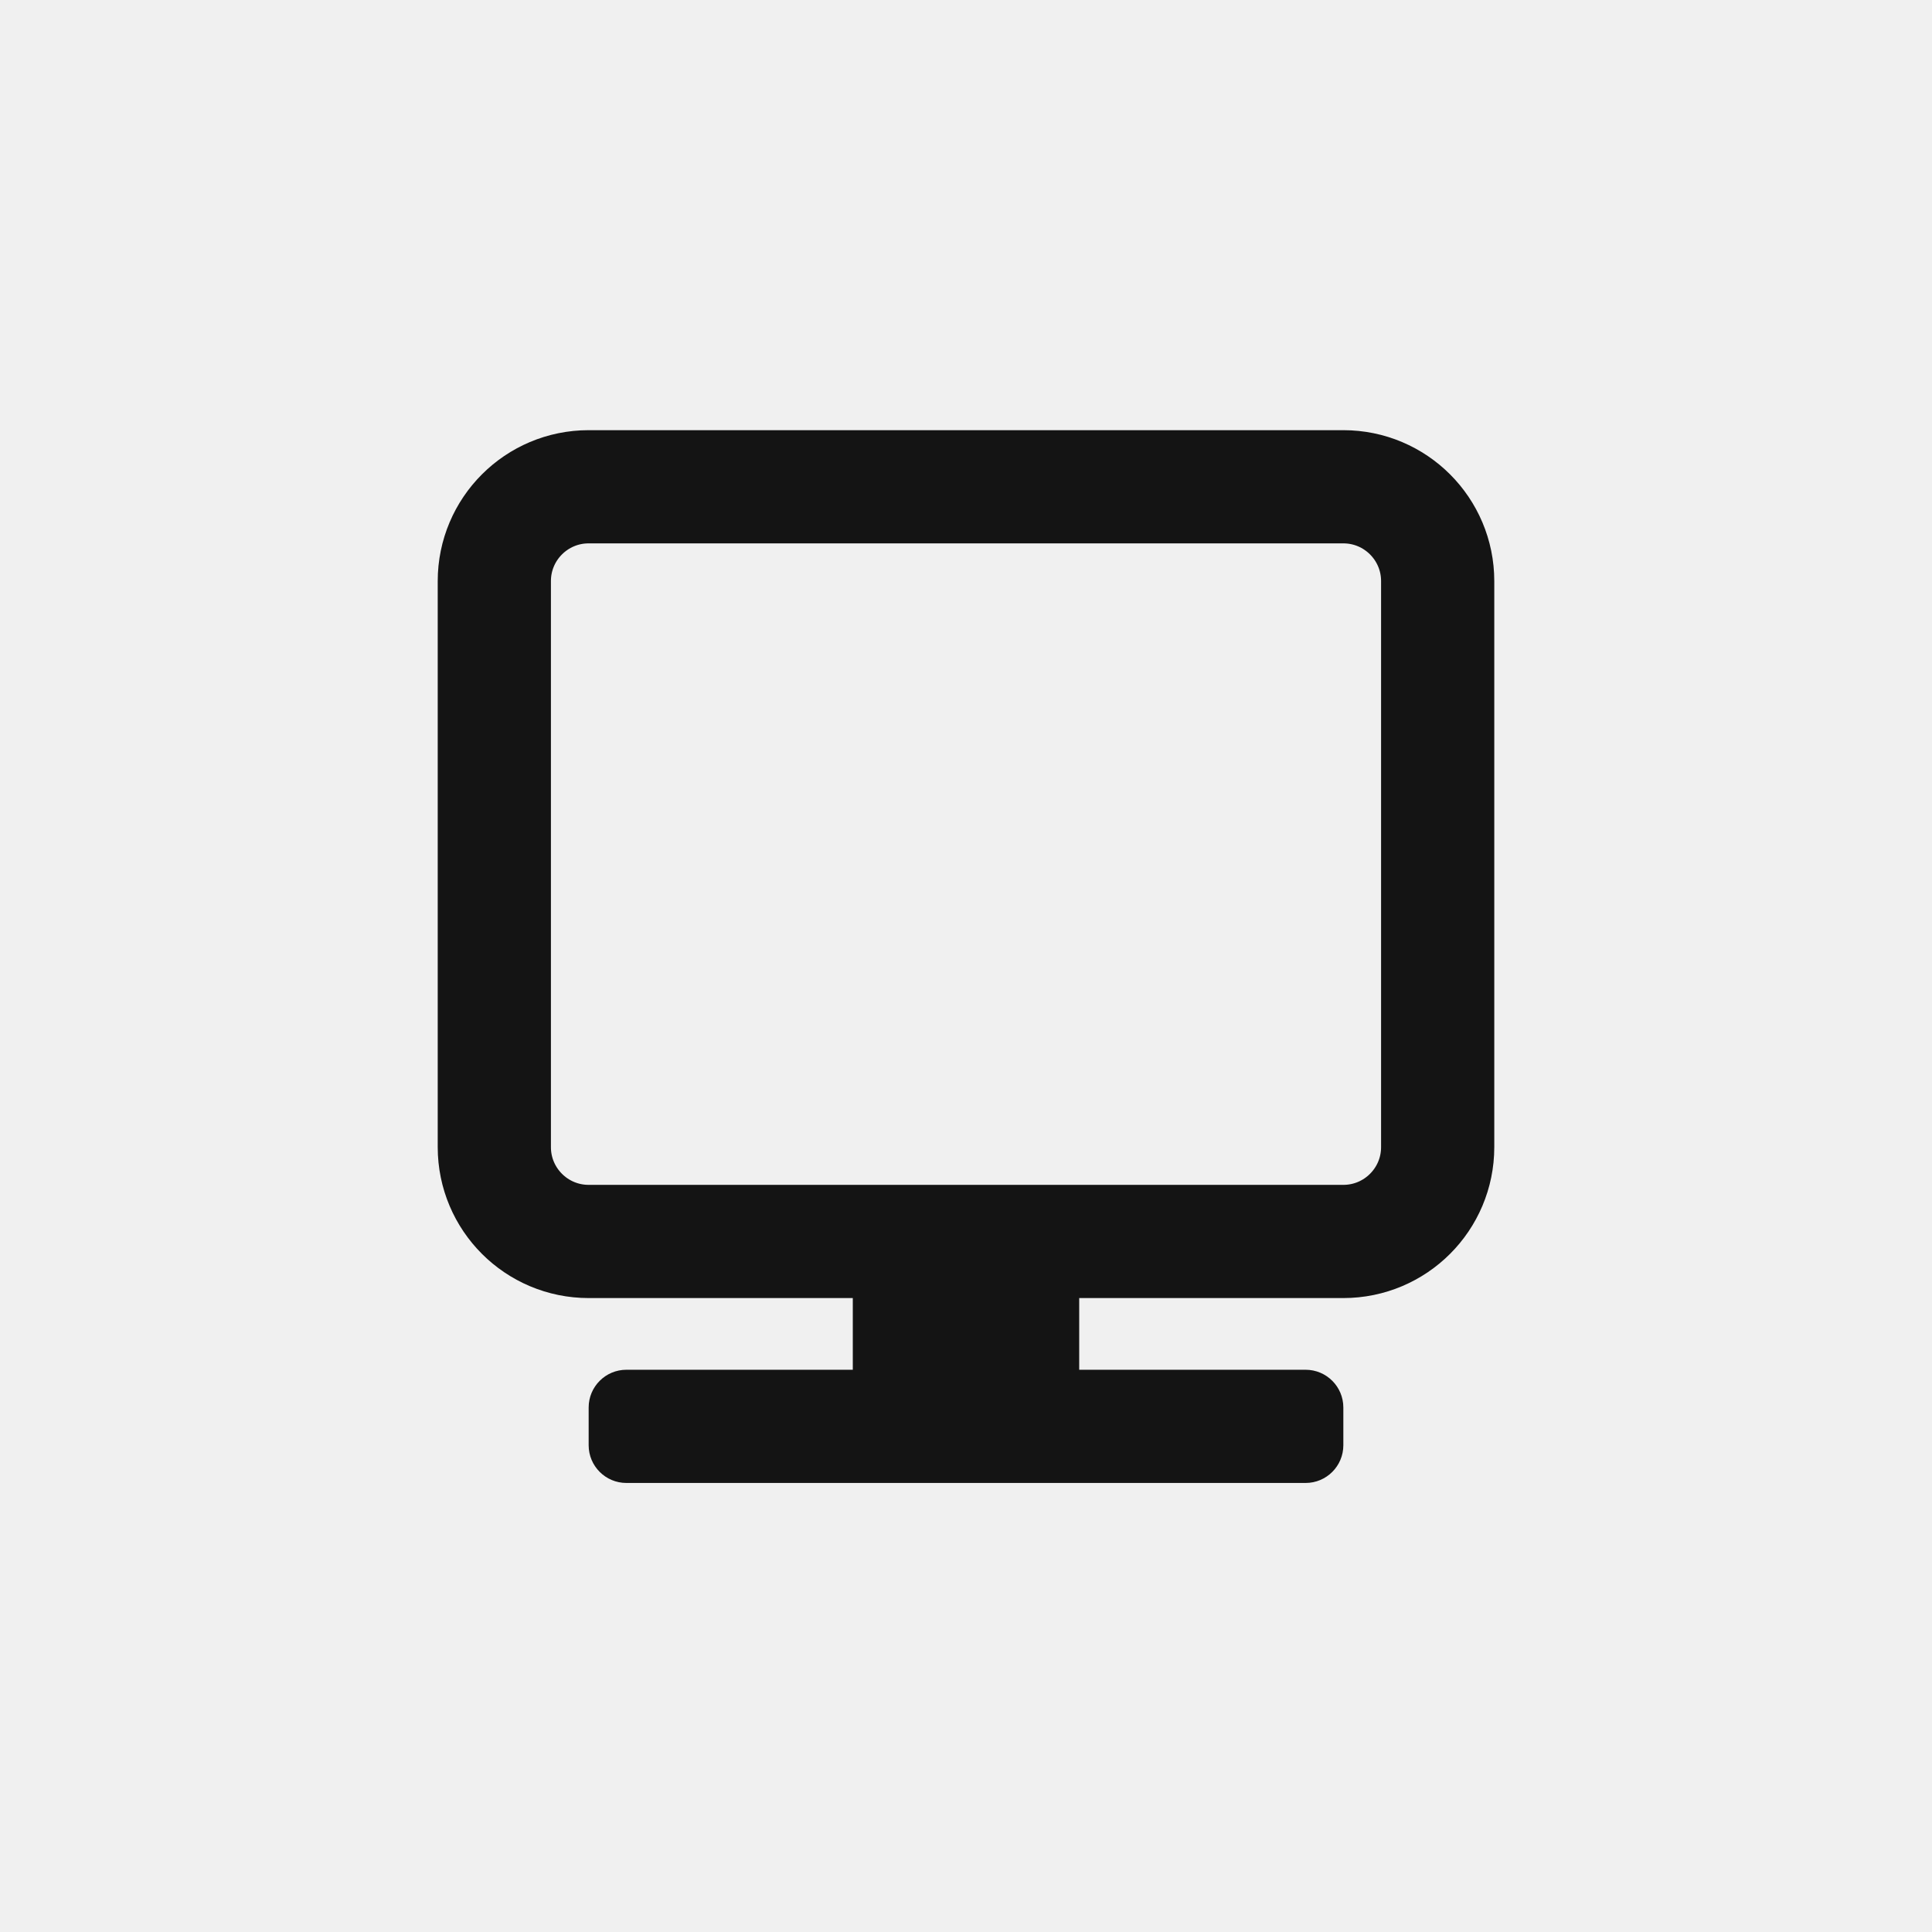
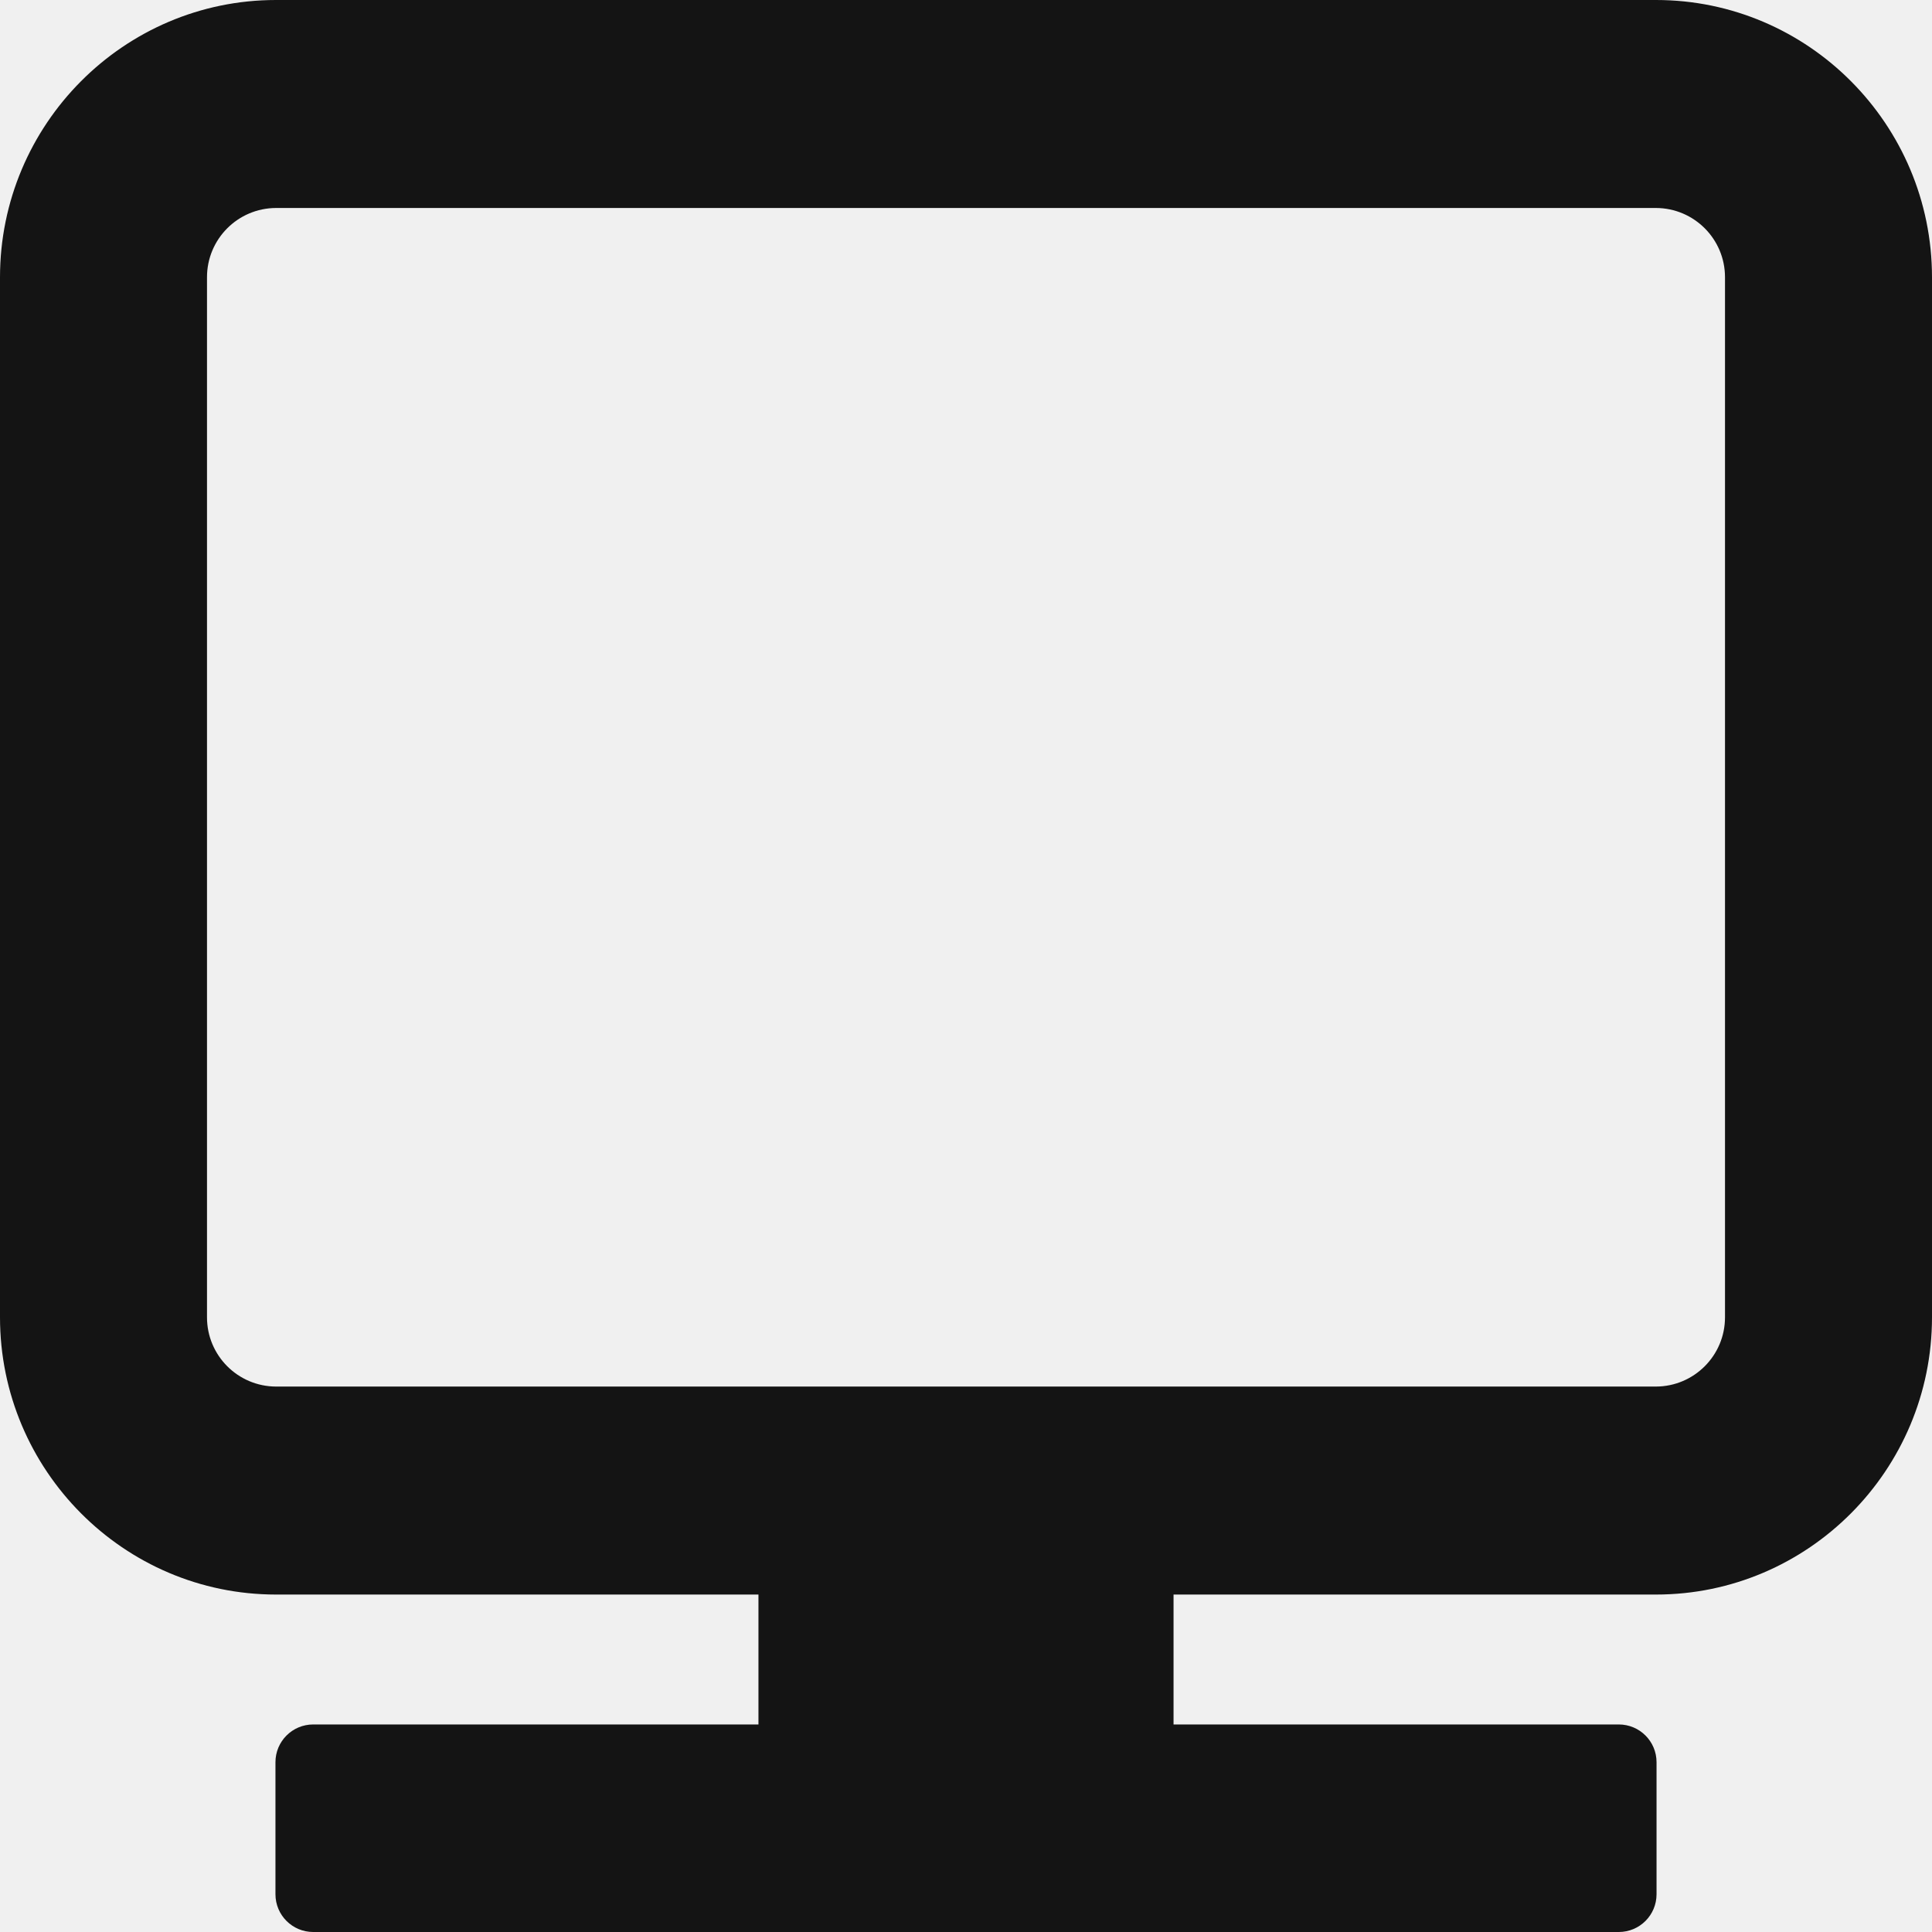
<svg xmlns="http://www.w3.org/2000/svg" width="512" height="512" viewBox="0 0 512 512">
-   <rect width="512" height="512" fill="#FFFFFF" fill-opacity="0" />
-   <rect width="250" height="200" rx="25" transform="translate(131 129)" fill="none" stroke="#141414" stroke-miterlimit="10" stroke-width="30" />
-   <rect width="200" height="30" rx="10" transform="translate(156 363)" fill="#141414" />
-   <rect width="60" height="54" transform="translate(226 329)" fill="#141414" />
+   <rect width="512" height="512" fill="rgba(255,255,255,0)" />
+   <g transform="translate(-129 119)">
+     <path d="M58.143-15H423.857C464.188-15,497,17.968,497,58.491v275.59c0,40.523-32.812,73.491-73.143,73.491H58.143C17.812,407.571-15,374.6-15,334.081V58.491C-15,17.968,17.812-15,58.143-15ZM423.857,352.453a18.35,18.35,0,0,0,18.286-18.373V58.491a18.35,18.35,0,0,0-18.286-18.373H58.143A18.35,18.35,0,0,0,39.857,58.491v275.59a18.35,18.35,0,0,0,18.286,18.373Z" transform="translate(144 -104)" fill="#141414" />
+     <rect width="366" height="55" rx="10" transform="translate(202 338)" fill="#141414" />
+     <rect width="110" height="99" transform="translate(330 276)" fill="#141414" />
+   </g>
</svg>
